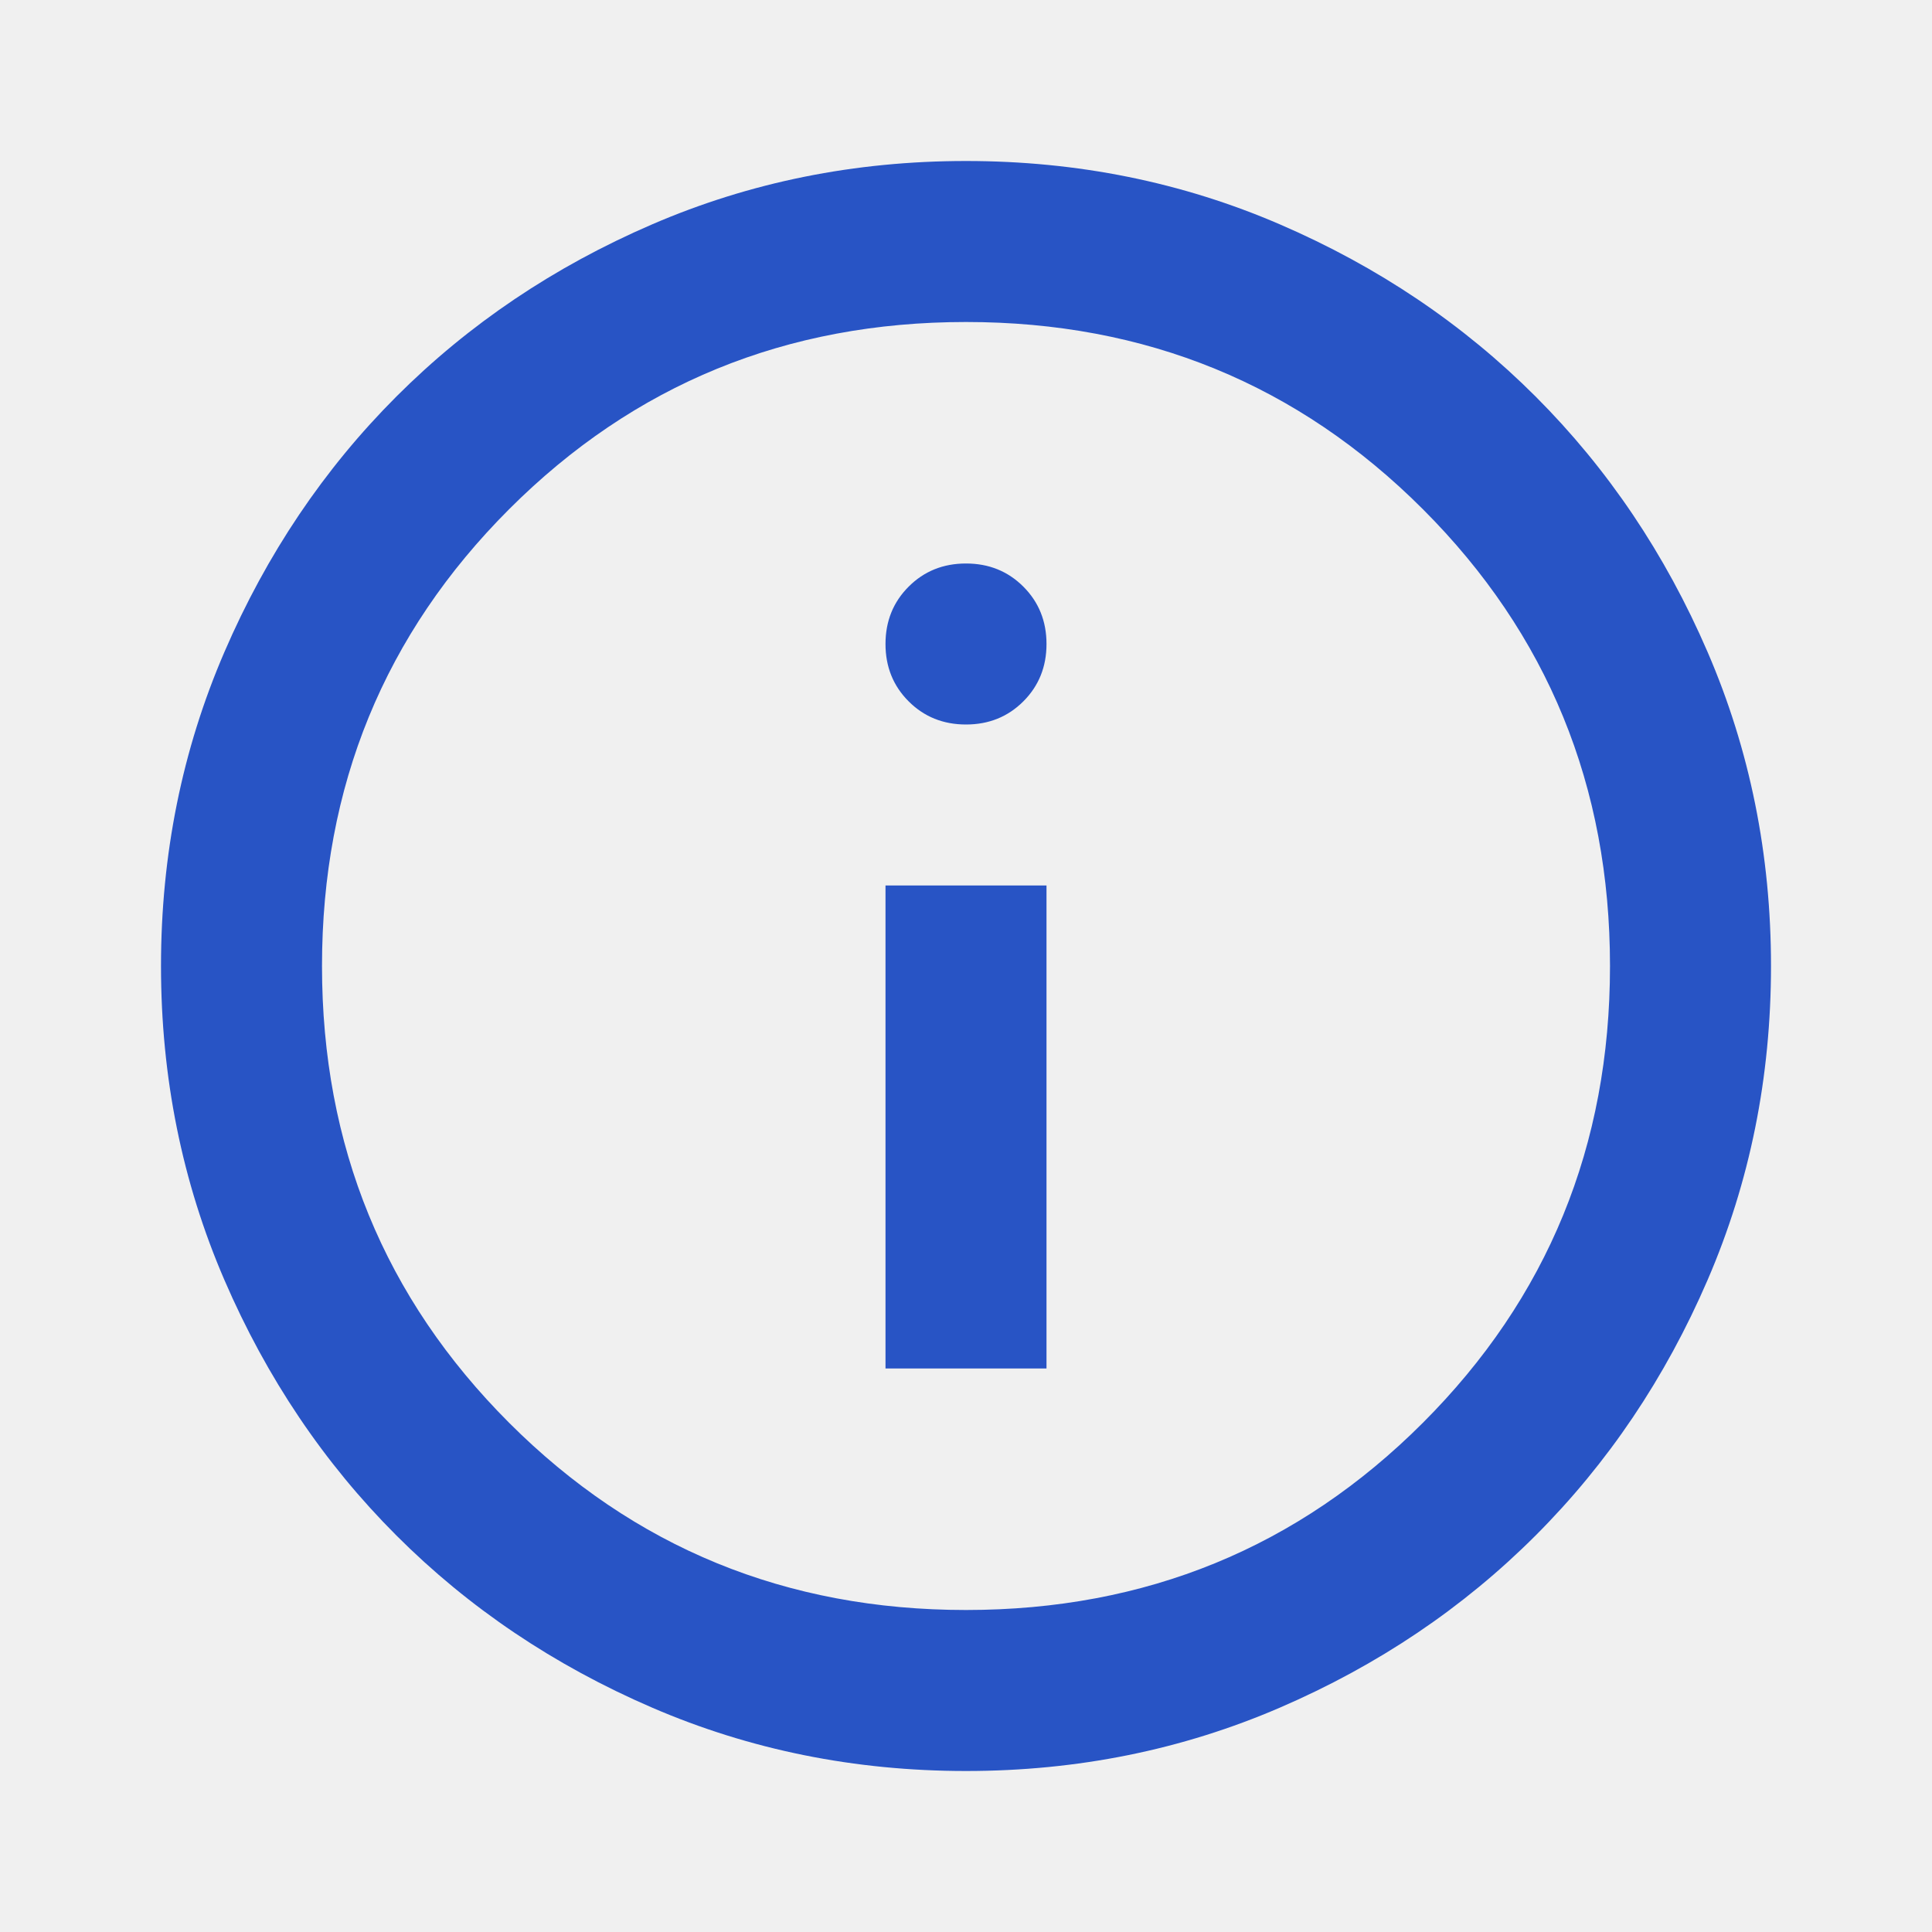
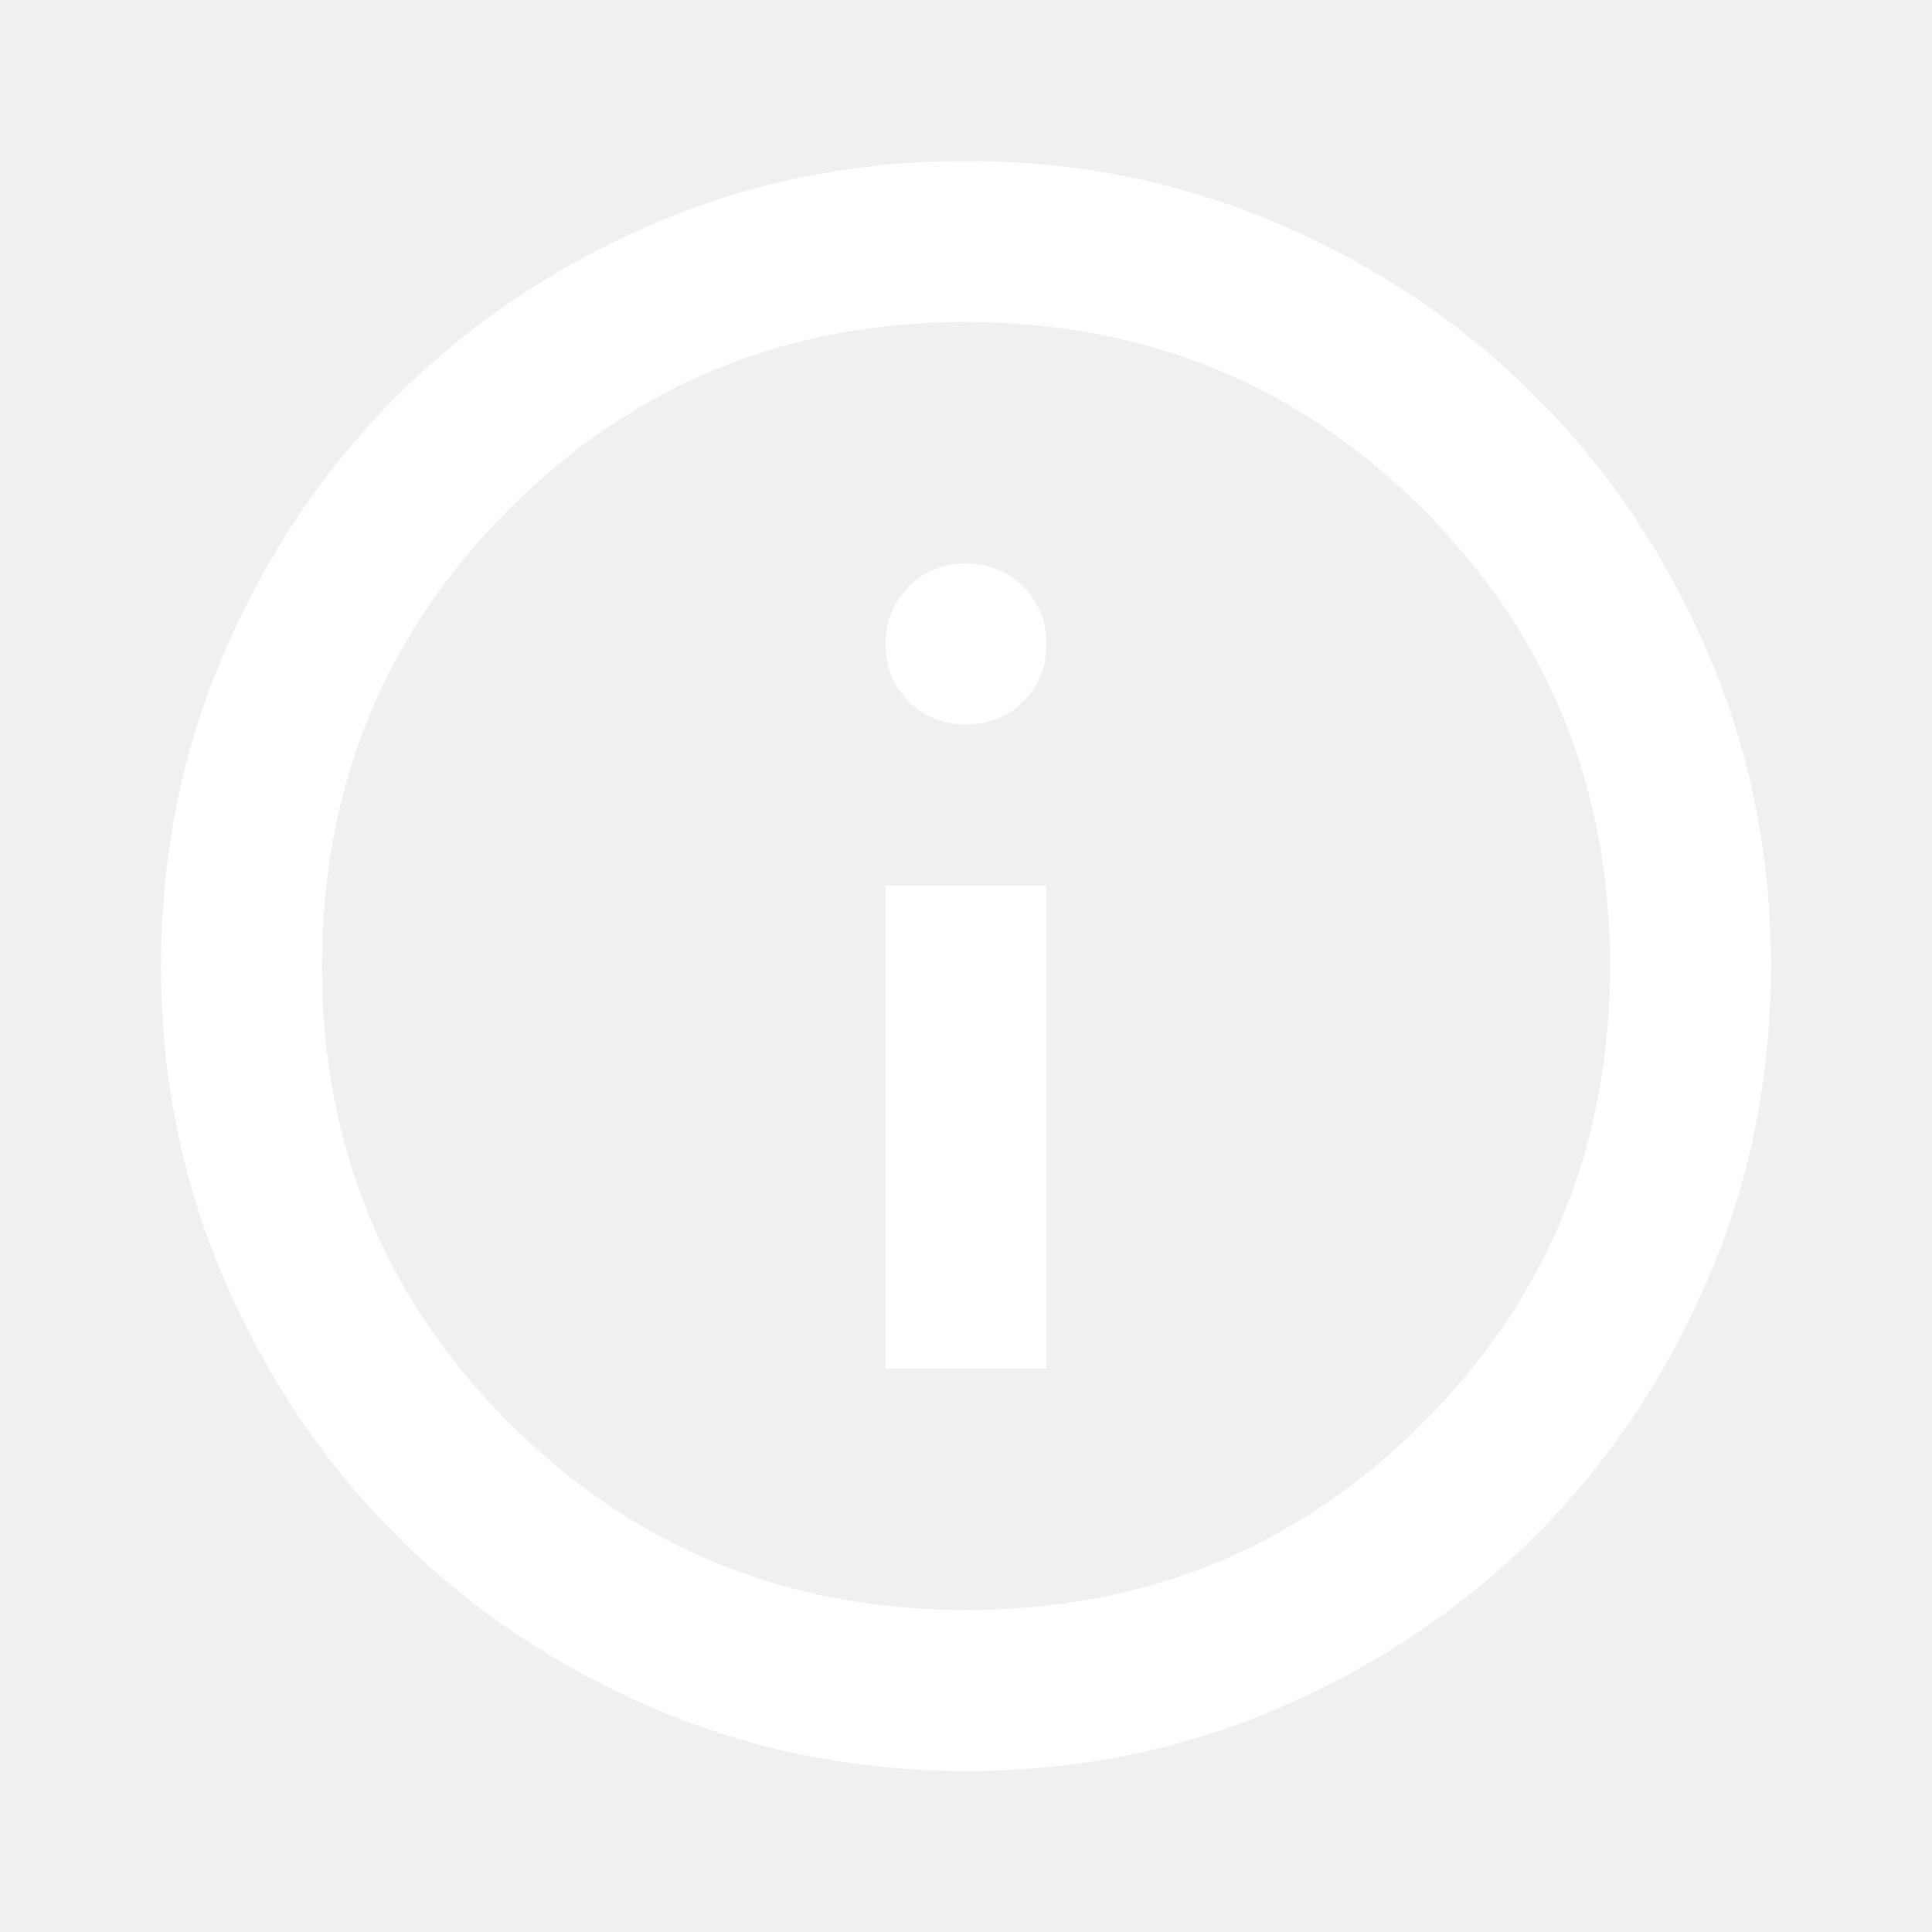
- <svg xmlns="http://www.w3.org/2000/svg" height="24px" viewBox="0 -960 960 960" width="24px" fill="#2854C5">
+ <svg xmlns="http://www.w3.org/2000/svg" height="24px" viewBox="0 -960 960 960" width="24px" fill="#FFFFFF">
  <path d="M440-280h80v-240h-80v240Zm40-320q17 0 28.5-11.5T520-640q0-17-11.5-28.5T480-680q-17 0-28.5 11.5T440-640q0 17 11.5 28.5T480-600Zm0 520q-83 0-156-31.5T197-197q-54-54-85.5-127T80-480q0-83 31.5-156T197-763q54-54 127-85.5T480-880q83 0 156 31.5T763-763q54 54 85.5 127T880-480q0 83-31.5 156T763-197q-54 54-127 85.5T480-80Zm0-80q134 0 227-93t93-227q0-134-93-227t-227-93q-134 0-227 93t-93 227q0 134 93 227t227 93Zm0-320Z" />
</svg>
